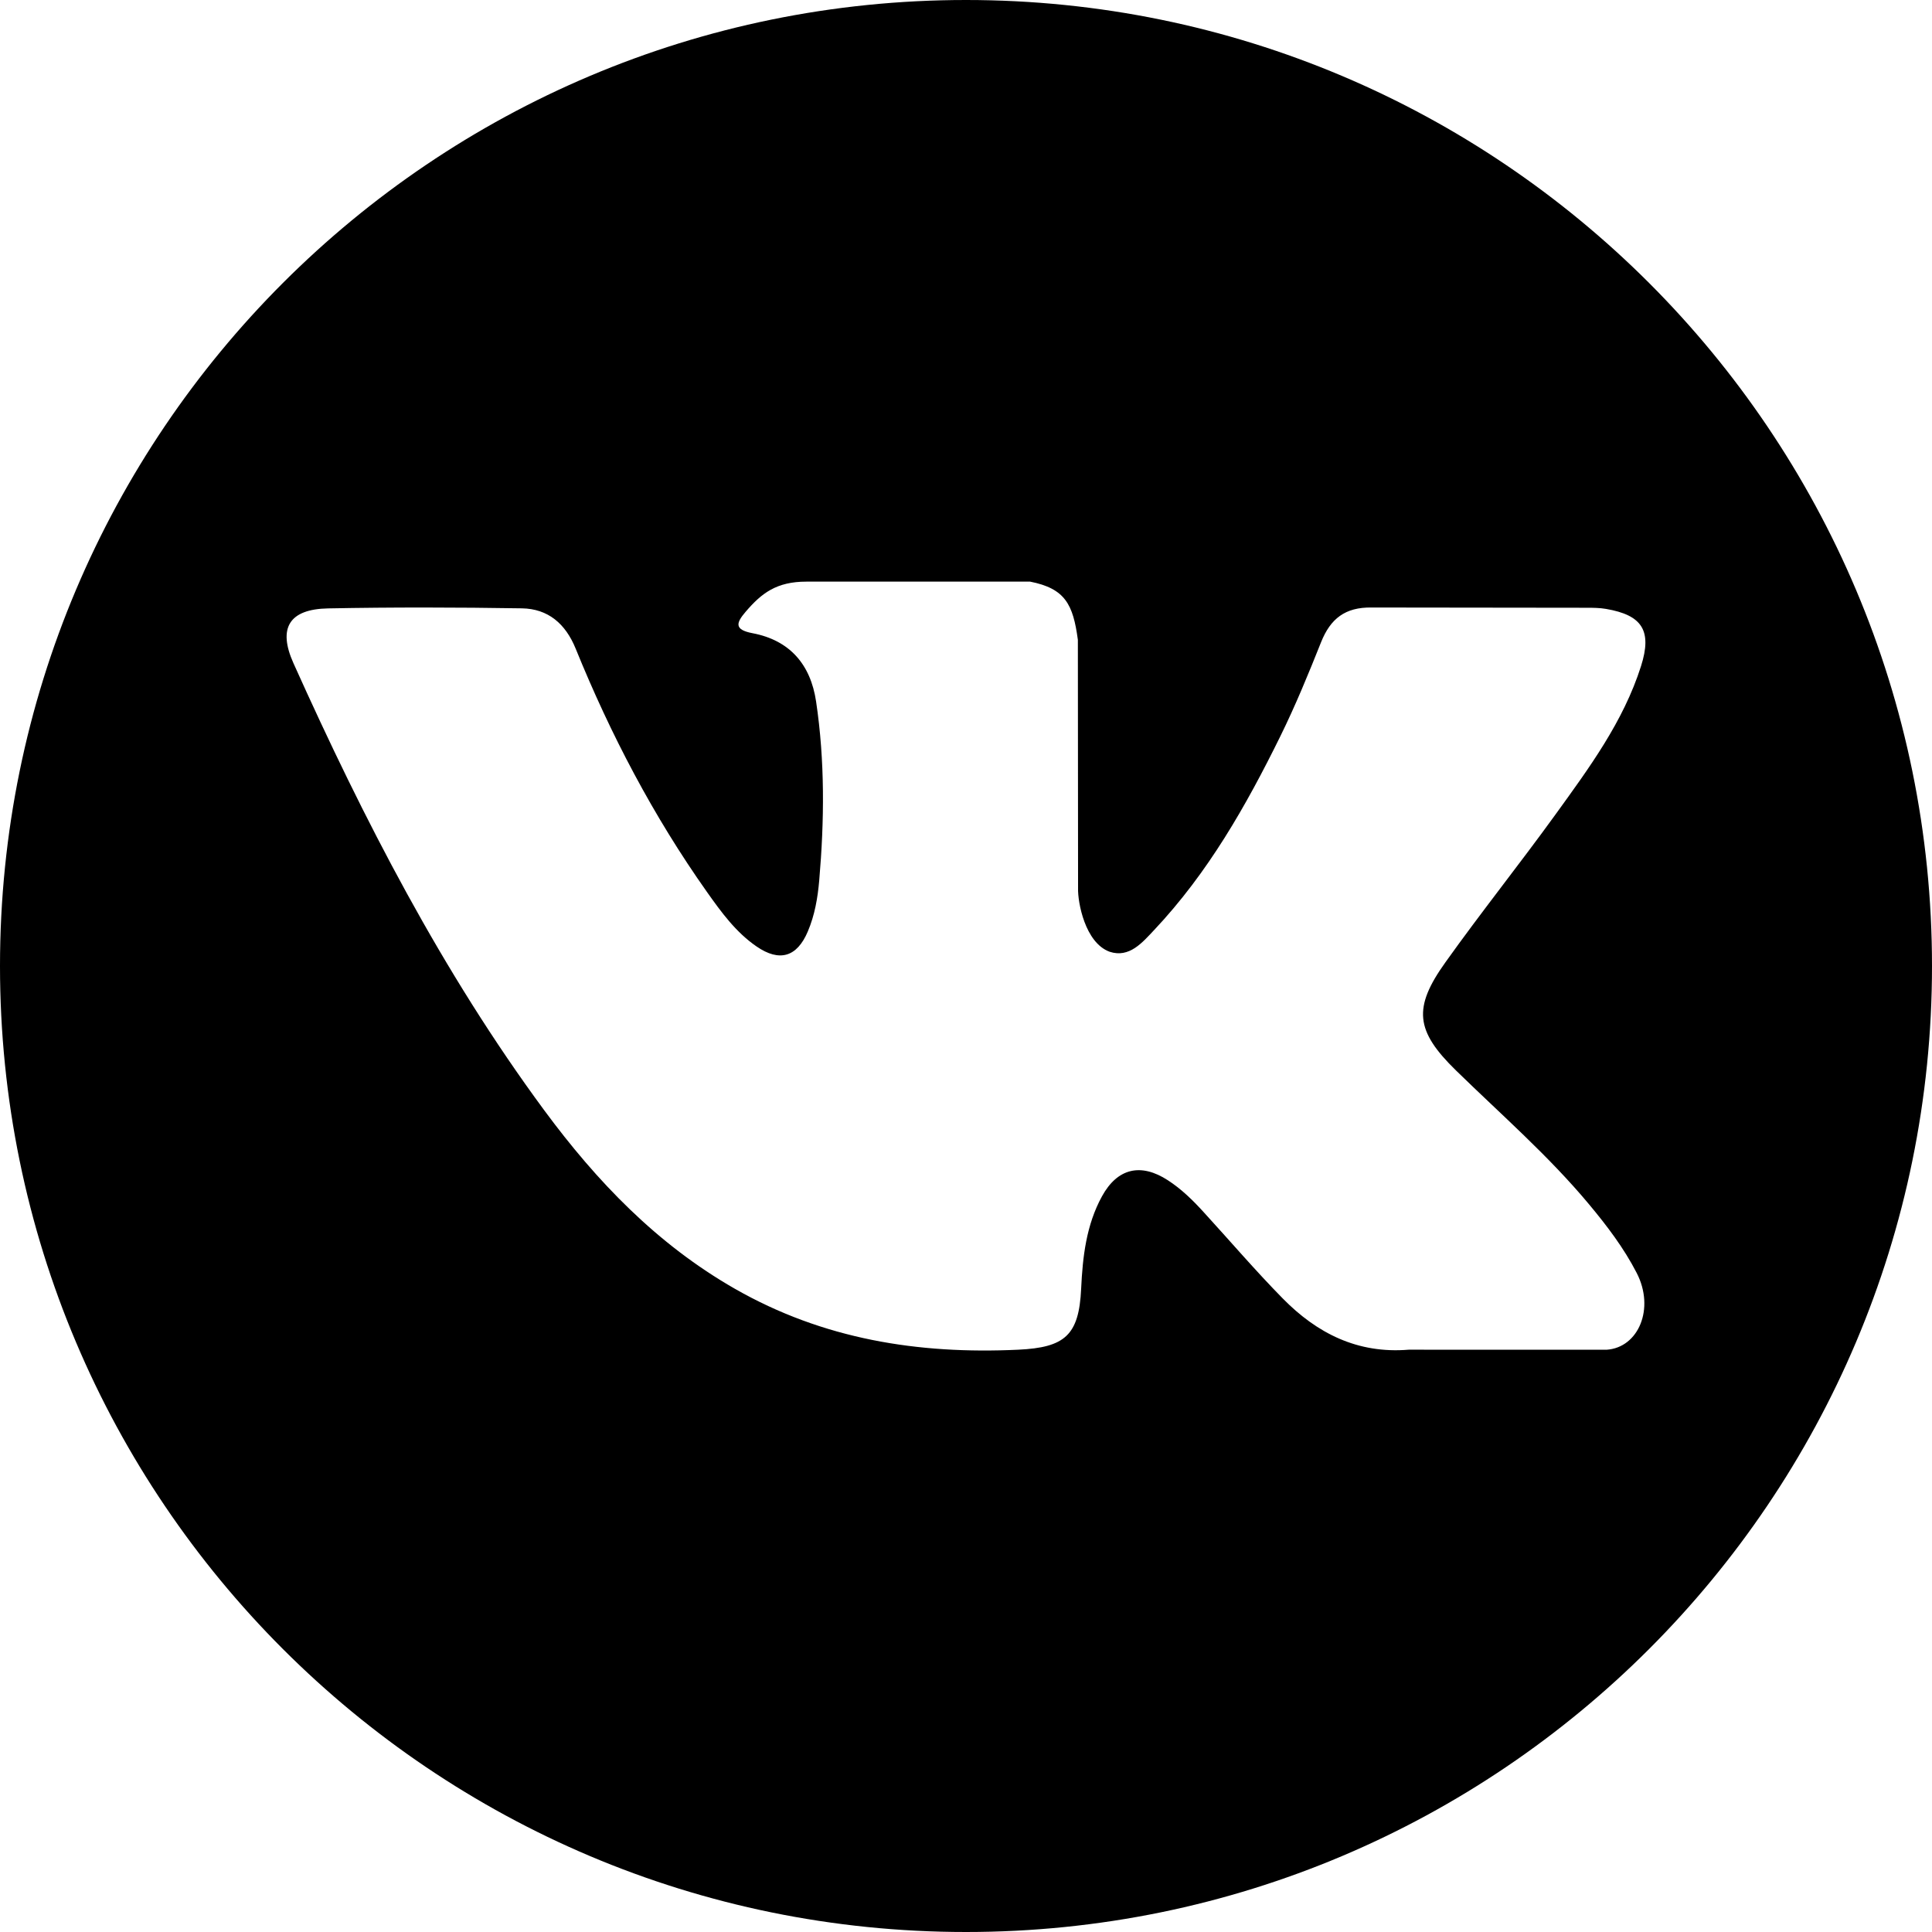
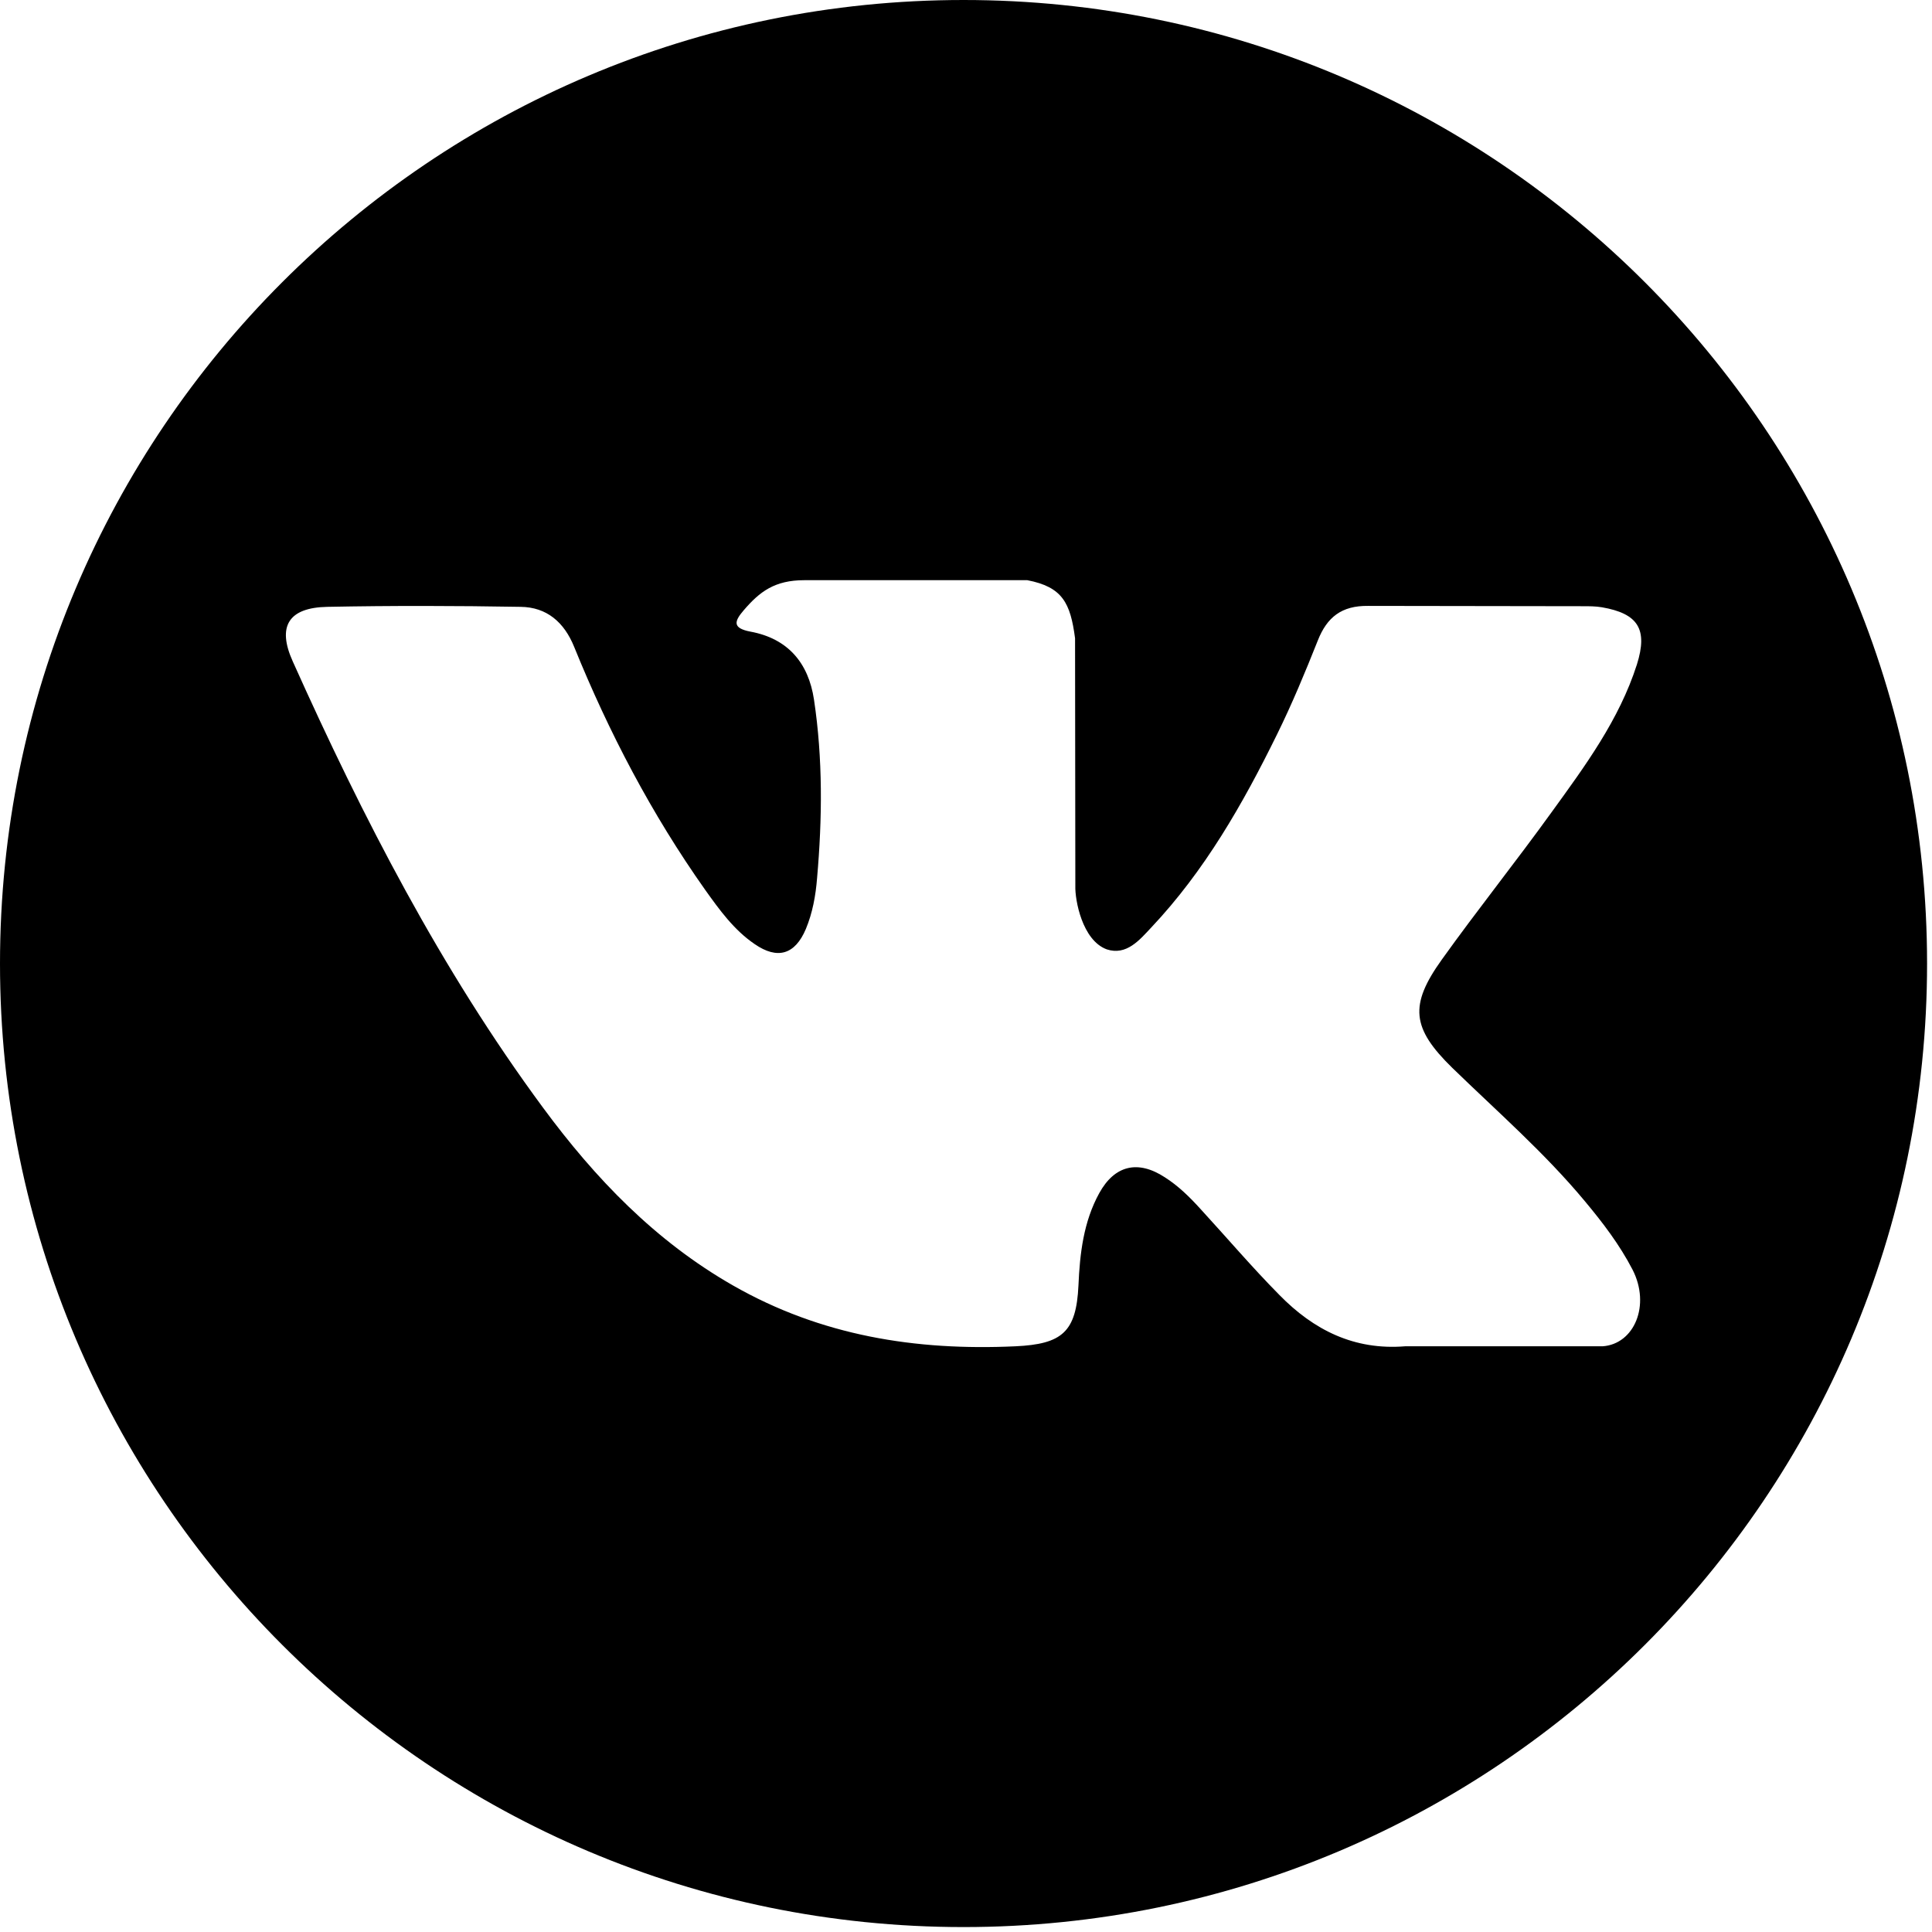
- <svg xmlns="http://www.w3.org/2000/svg" version="1.1" id="Capa_1" x="0px" y="0px" width="97.75px" height="97.75px" viewBox="0 0 97.75 97.75" style="enable-background:new 0 0 97.75 97.75;" xml:space="preserve">
-   <g>
-     <path d="M48.875,0C21.883,0,0,21.882,0,48.875S21.883,97.75,48.875,97.75S97.75,75.868,97.75,48.875S75.867,0,48.875,0z    M73.667,54.161c2.278,2.225,4.688,4.319,6.733,6.774c0.906,1.086,1.76,2.209,2.41,3.472c0.928,1.801,0.09,3.776-1.522,3.883   l-10.013-0.002c-2.586,0.214-4.644-0.829-6.379-2.597c-1.385-1.409-2.67-2.914-4.004-4.371c-0.545-0.598-1.119-1.161-1.803-1.604   c-1.365-0.888-2.551-0.616-3.333,0.81c-0.797,1.451-0.979,3.059-1.055,4.674c-0.109,2.361-0.821,2.978-3.19,3.089   c-5.062,0.237-9.865-0.531-14.329-3.083c-3.938-2.251-6.986-5.428-9.642-9.025c-5.172-7.012-9.133-14.708-12.692-22.625   c-0.801-1.783-0.215-2.737,1.752-2.774c3.268-0.063,6.536-0.055,9.804-0.003c1.33,0.021,2.21,0.782,2.721,2.037   c1.766,4.345,3.931,8.479,6.644,12.313c0.723,1.021,1.461,2.039,2.512,2.76c1.16,0.796,2.044,0.533,2.591-0.762   c0.35-0.823,0.501-1.703,0.577-2.585c0.26-3.021,0.291-6.041-0.159-9.05c-0.28-1.883-1.339-3.099-3.216-3.455   c-0.956-0.181-0.816-0.535-0.351-1.081c0.807-0.944,1.563-1.528,3.074-1.528l11.313-0.002c1.783,0.35,2.183,1.15,2.425,2.946   l0.01,12.572c-0.021,0.695,0.349,2.755,1.597,3.21c1,0.33,1.66-0.472,2.258-1.105c2.713-2.879,4.646-6.277,6.377-9.794   c0.764-1.551,1.423-3.156,2.063-4.764c0.476-1.189,1.216-1.774,2.558-1.754l10.894,0.013c0.321,0,0.647,0.003,0.965,0.058   c1.836,0.314,2.339,1.104,1.771,2.895c-0.894,2.814-2.631,5.158-4.329,7.508c-1.82,2.516-3.761,4.944-5.563,7.471   C71.48,50.992,71.611,52.155,73.667,54.161z" />
+ <svg xmlns="http://www.w3.org/2000/svg" width="49pt" height="49pt" viewBox="0 0 49 49" version="1.1">
+   <g id="surface1">
+     <path style=" stroke:none;fill-rule:nonzero;fill:rgb(0%,0%,0%);fill-opacity:1;" d="M 24.438 0 C 10.941 0 0 10.941 0 24.438 C 0 37.934 10.941 48.875 24.438 48.875 C 37.934 48.875 48.875 37.934 48.875 24.438 C 48.875 10.941 37.934 0 24.438 0 Z M 36.832 27.082 C 37.973 28.191 39.176 29.238 40.199 30.469 C 40.652 31.012 41.078 31.57 41.406 32.203 C 41.867 33.105 41.449 34.09 40.645 34.145 L 35.637 34.145 C 34.344 34.25 33.316 33.73 32.449 32.844 C 31.754 32.141 31.113 31.387 30.445 30.66 C 30.172 30.359 29.887 30.078 29.543 29.859 C 28.863 29.414 28.27 29.551 27.879 30.262 C 27.48 30.988 27.387 31.793 27.352 32.602 C 27.297 33.781 26.941 34.09 25.754 34.145 C 23.223 34.262 20.824 33.879 18.59 32.602 C 16.621 31.477 15.098 29.891 13.77 28.09 C 11.184 24.586 9.203 20.738 7.426 16.777 C 7.023 15.887 7.316 15.41 8.301 15.391 C 9.934 15.359 11.566 15.363 13.203 15.391 C 13.867 15.398 14.309 15.781 14.562 16.406 C 15.445 18.582 16.527 20.648 17.883 22.566 C 18.246 23.074 18.613 23.586 19.141 23.945 C 19.719 24.344 20.164 24.211 20.438 23.562 C 20.609 23.152 20.688 22.711 20.723 22.27 C 20.855 20.762 20.871 19.25 20.645 17.746 C 20.504 16.805 19.977 16.195 19.035 16.02 C 18.559 15.93 18.629 15.75 18.863 15.477 C 19.266 15.008 19.645 14.715 20.398 14.715 L 26.055 14.715 C 26.945 14.887 27.148 15.289 27.266 16.188 L 27.273 22.473 C 27.262 22.82 27.445 23.848 28.07 24.078 C 28.57 24.242 28.902 23.84 29.199 23.523 C 30.555 22.086 31.523 20.387 32.387 18.629 C 32.77 17.852 33.102 17.051 33.422 16.246 C 33.656 15.652 34.027 15.359 34.699 15.367 L 40.145 15.375 C 40.305 15.375 40.469 15.375 40.629 15.402 C 41.547 15.562 41.797 15.957 41.516 16.852 C 41.066 18.258 40.199 19.43 39.348 20.605 C 38.441 21.863 37.469 23.078 36.566 24.34 C 35.738 25.496 35.805 26.078 36.832 27.082 Z M 36.832 27.082 " />
  </g>
-   <g>
- </g>
-   <g>
- </g>
-   <g>
- </g>
-   <g>
- </g>
-   <g>
- </g>
-   <g>
- </g>
-   <g>
- </g>
-   <g>
- </g>
-   <g>
- </g>
-   <g>
- </g>
-   <g>
- </g>
-   <g>
- </g>
-   <g>
- </g>
-   <g>
- </g>
-   <g>
- </g>
</svg>
